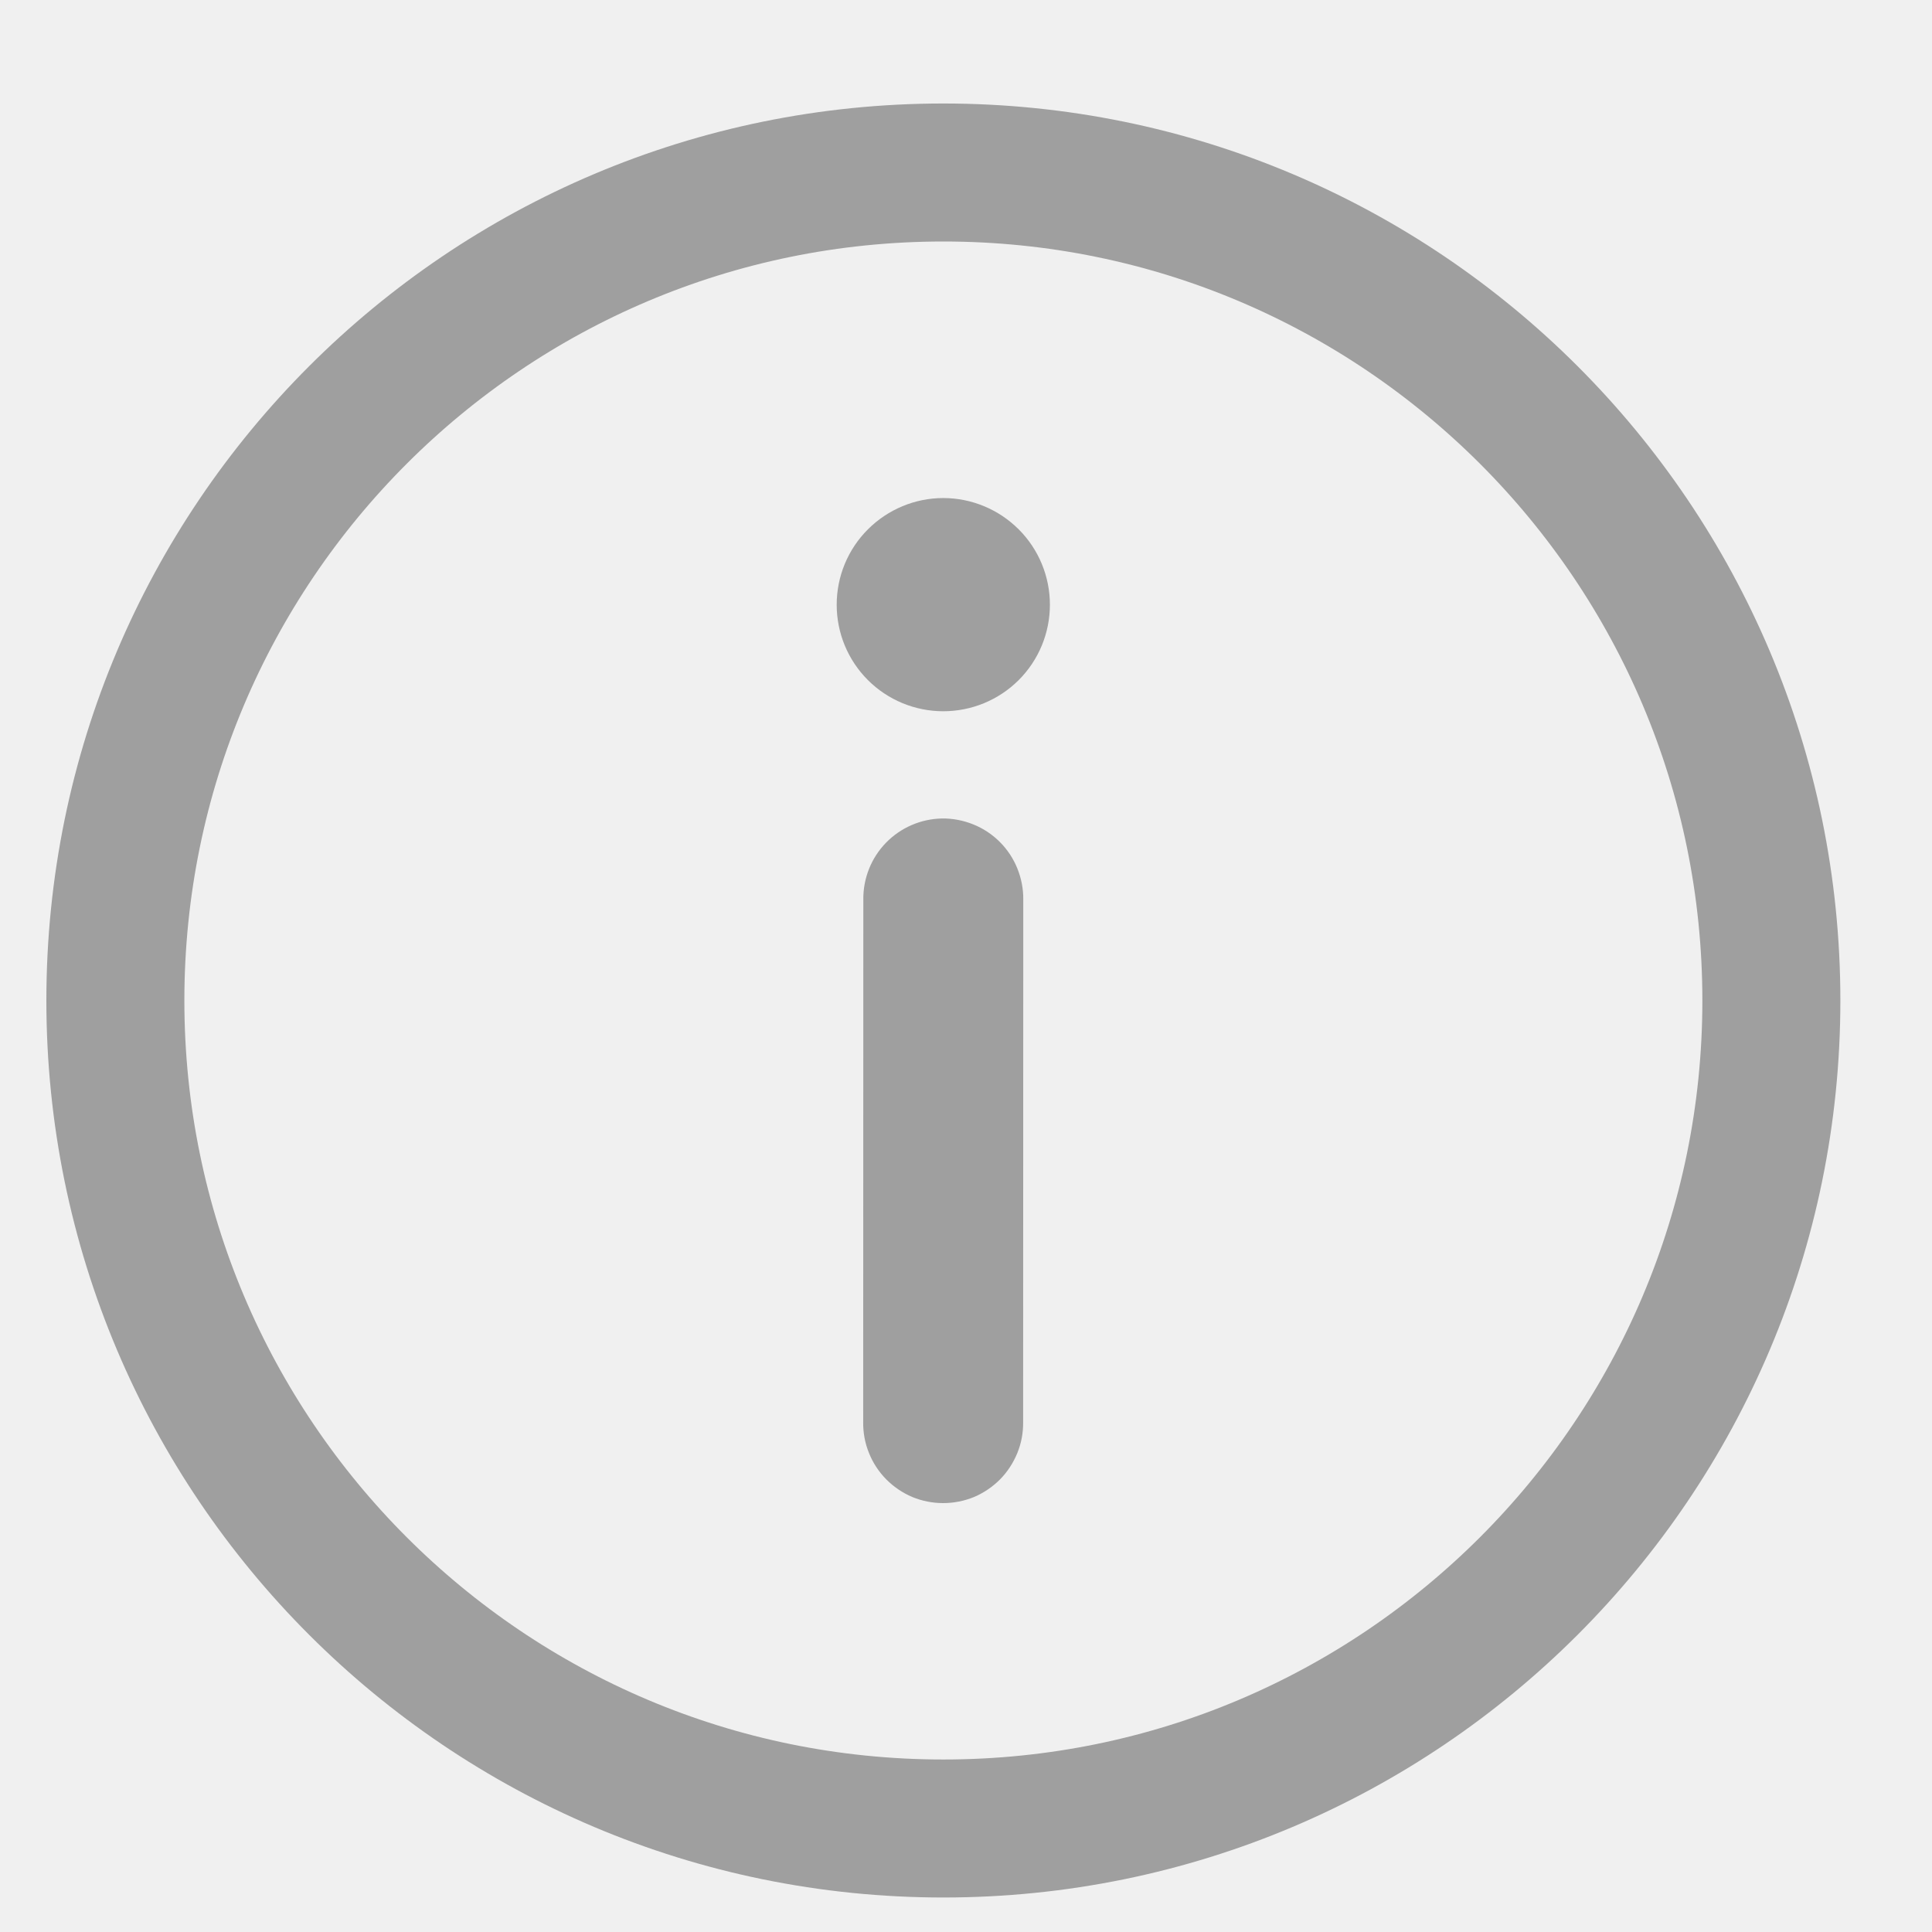
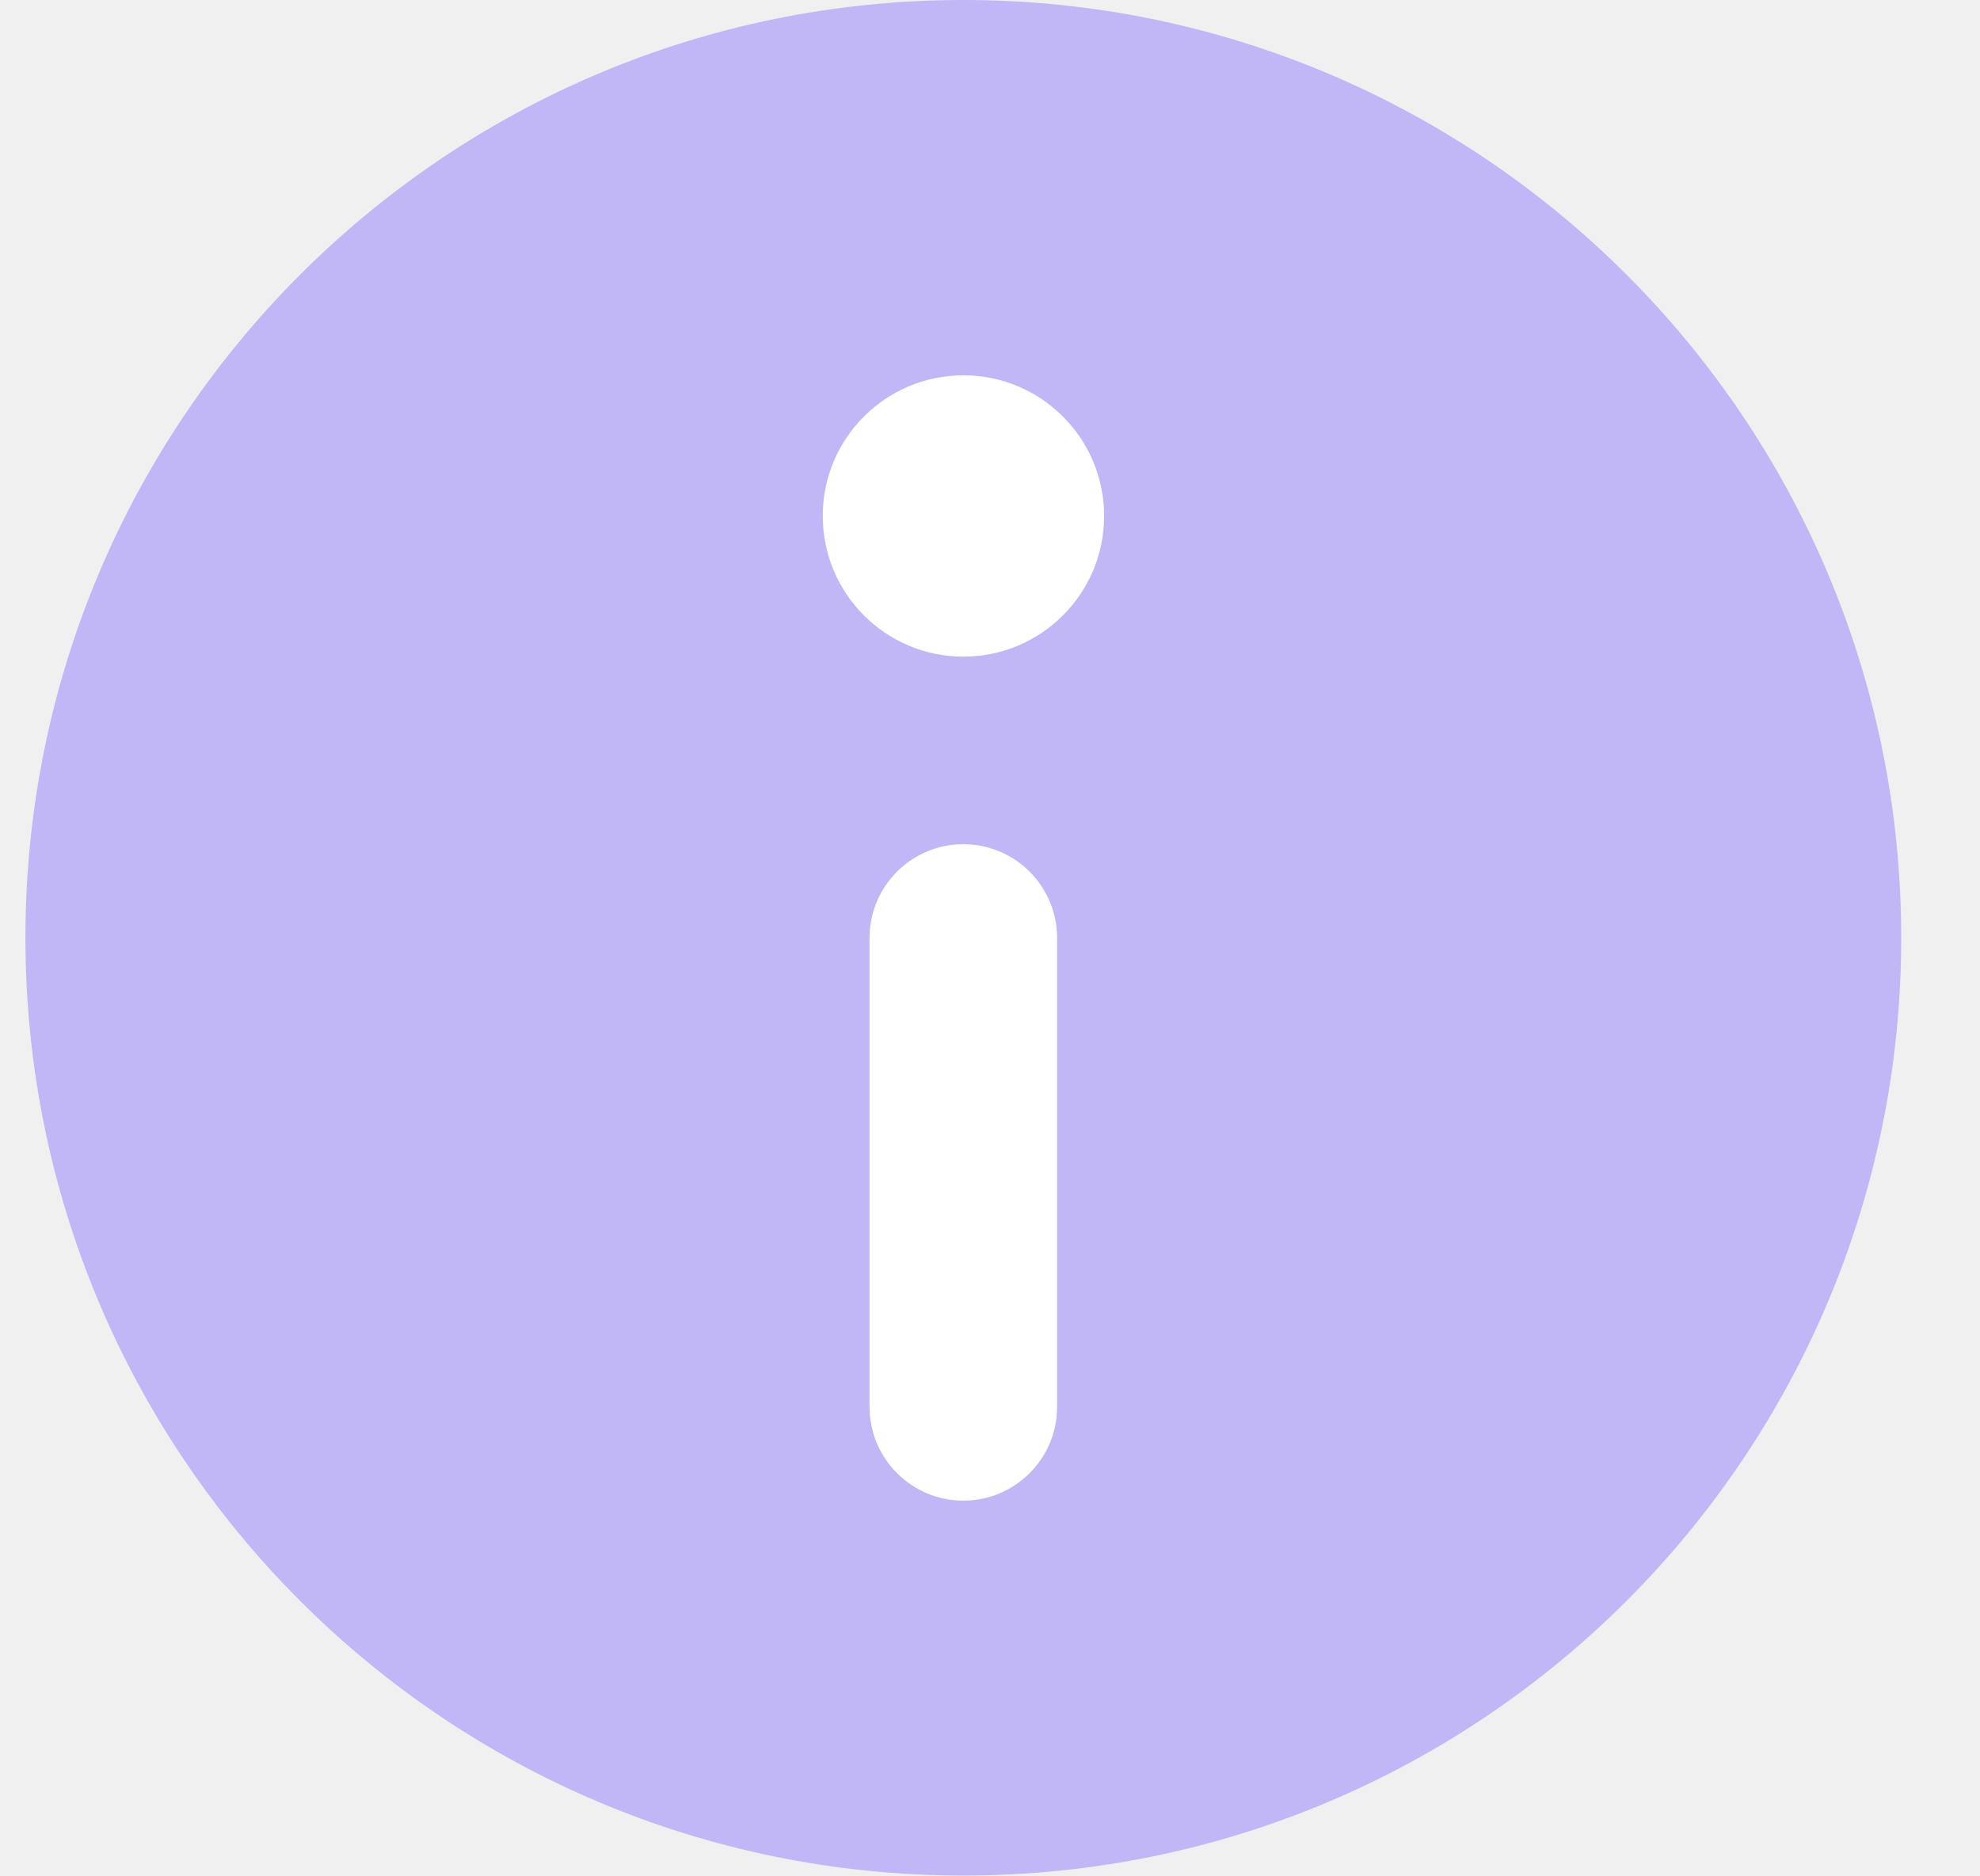
- <svg xmlns="http://www.w3.org/2000/svg" width="14" height="14" viewBox="0 0 14 14" fill="none">
-   <path d="M6.835 3.609C6.631 3.609 6.434 3.691 6.289 3.836C6.144 3.981 6.063 4.177 6.063 4.382C6.063 4.587 6.144 4.783 6.289 4.928C6.434 5.073 6.631 5.154 6.835 5.154C7.04 5.154 7.237 5.073 7.382 4.928C7.527 4.783 7.608 4.587 7.608 4.382C7.608 4.177 7.527 3.981 7.382 3.836C7.237 3.691 7.04 3.609 6.835 3.609ZM6.826 5.931C6.673 5.934 6.527 5.997 6.42 6.107C6.313 6.217 6.254 6.366 6.256 6.519L6.255 10.305C6.254 10.382 6.268 10.458 6.297 10.529C6.325 10.6 6.368 10.665 6.422 10.72C6.476 10.774 6.54 10.818 6.611 10.848C6.682 10.877 6.758 10.892 6.834 10.892C6.911 10.892 6.987 10.877 7.058 10.848C7.129 10.818 7.193 10.774 7.247 10.72C7.301 10.665 7.343 10.6 7.372 10.529C7.401 10.458 7.415 10.382 7.414 10.305L7.415 6.519C7.416 6.442 7.401 6.365 7.372 6.293C7.343 6.221 7.3 6.156 7.245 6.101C7.19 6.046 7.125 6.003 7.053 5.974C6.981 5.945 6.904 5.93 6.826 5.931Z" fill="#9F9F9F" />
-   <circle cx="6.836" cy="7.25" r="6" stroke="#9F9F9F" stroke-linejoin="round" />
+ <svg xmlns="http://www.w3.org/2000/svg" width="19" height="18" viewBox="0 0 19 18" fill="none">
+   <path d="M9.244 18C14.215 18 18.244 13.971 18.244 9C18.244 4.029 14.215 0 9.244 0C4.274 0 0.244 4.029 0.244 9C0.244 13.971 4.274 18 9.244 18Z" fill="#C1B6F6" />
+   <path d="M8.344 13.502V9.002C8.344 8.505 8.747 8.102 9.244 8.102C9.741 8.102 10.144 8.505 10.144 9.002V13.502C10.144 13.998 9.741 14.402 9.244 14.402C8.747 14.402 8.344 13.998 8.344 13.502Z" fill="white" />
+   <path d="M9.245 6.302C9.99 6.302 10.595 5.697 10.595 4.952C10.595 4.206 9.99 3.602 9.245 3.602C8.499 3.602 7.895 4.206 7.895 4.952C7.895 5.697 8.499 6.302 9.245 6.302Z" fill="white" />
</svg>
